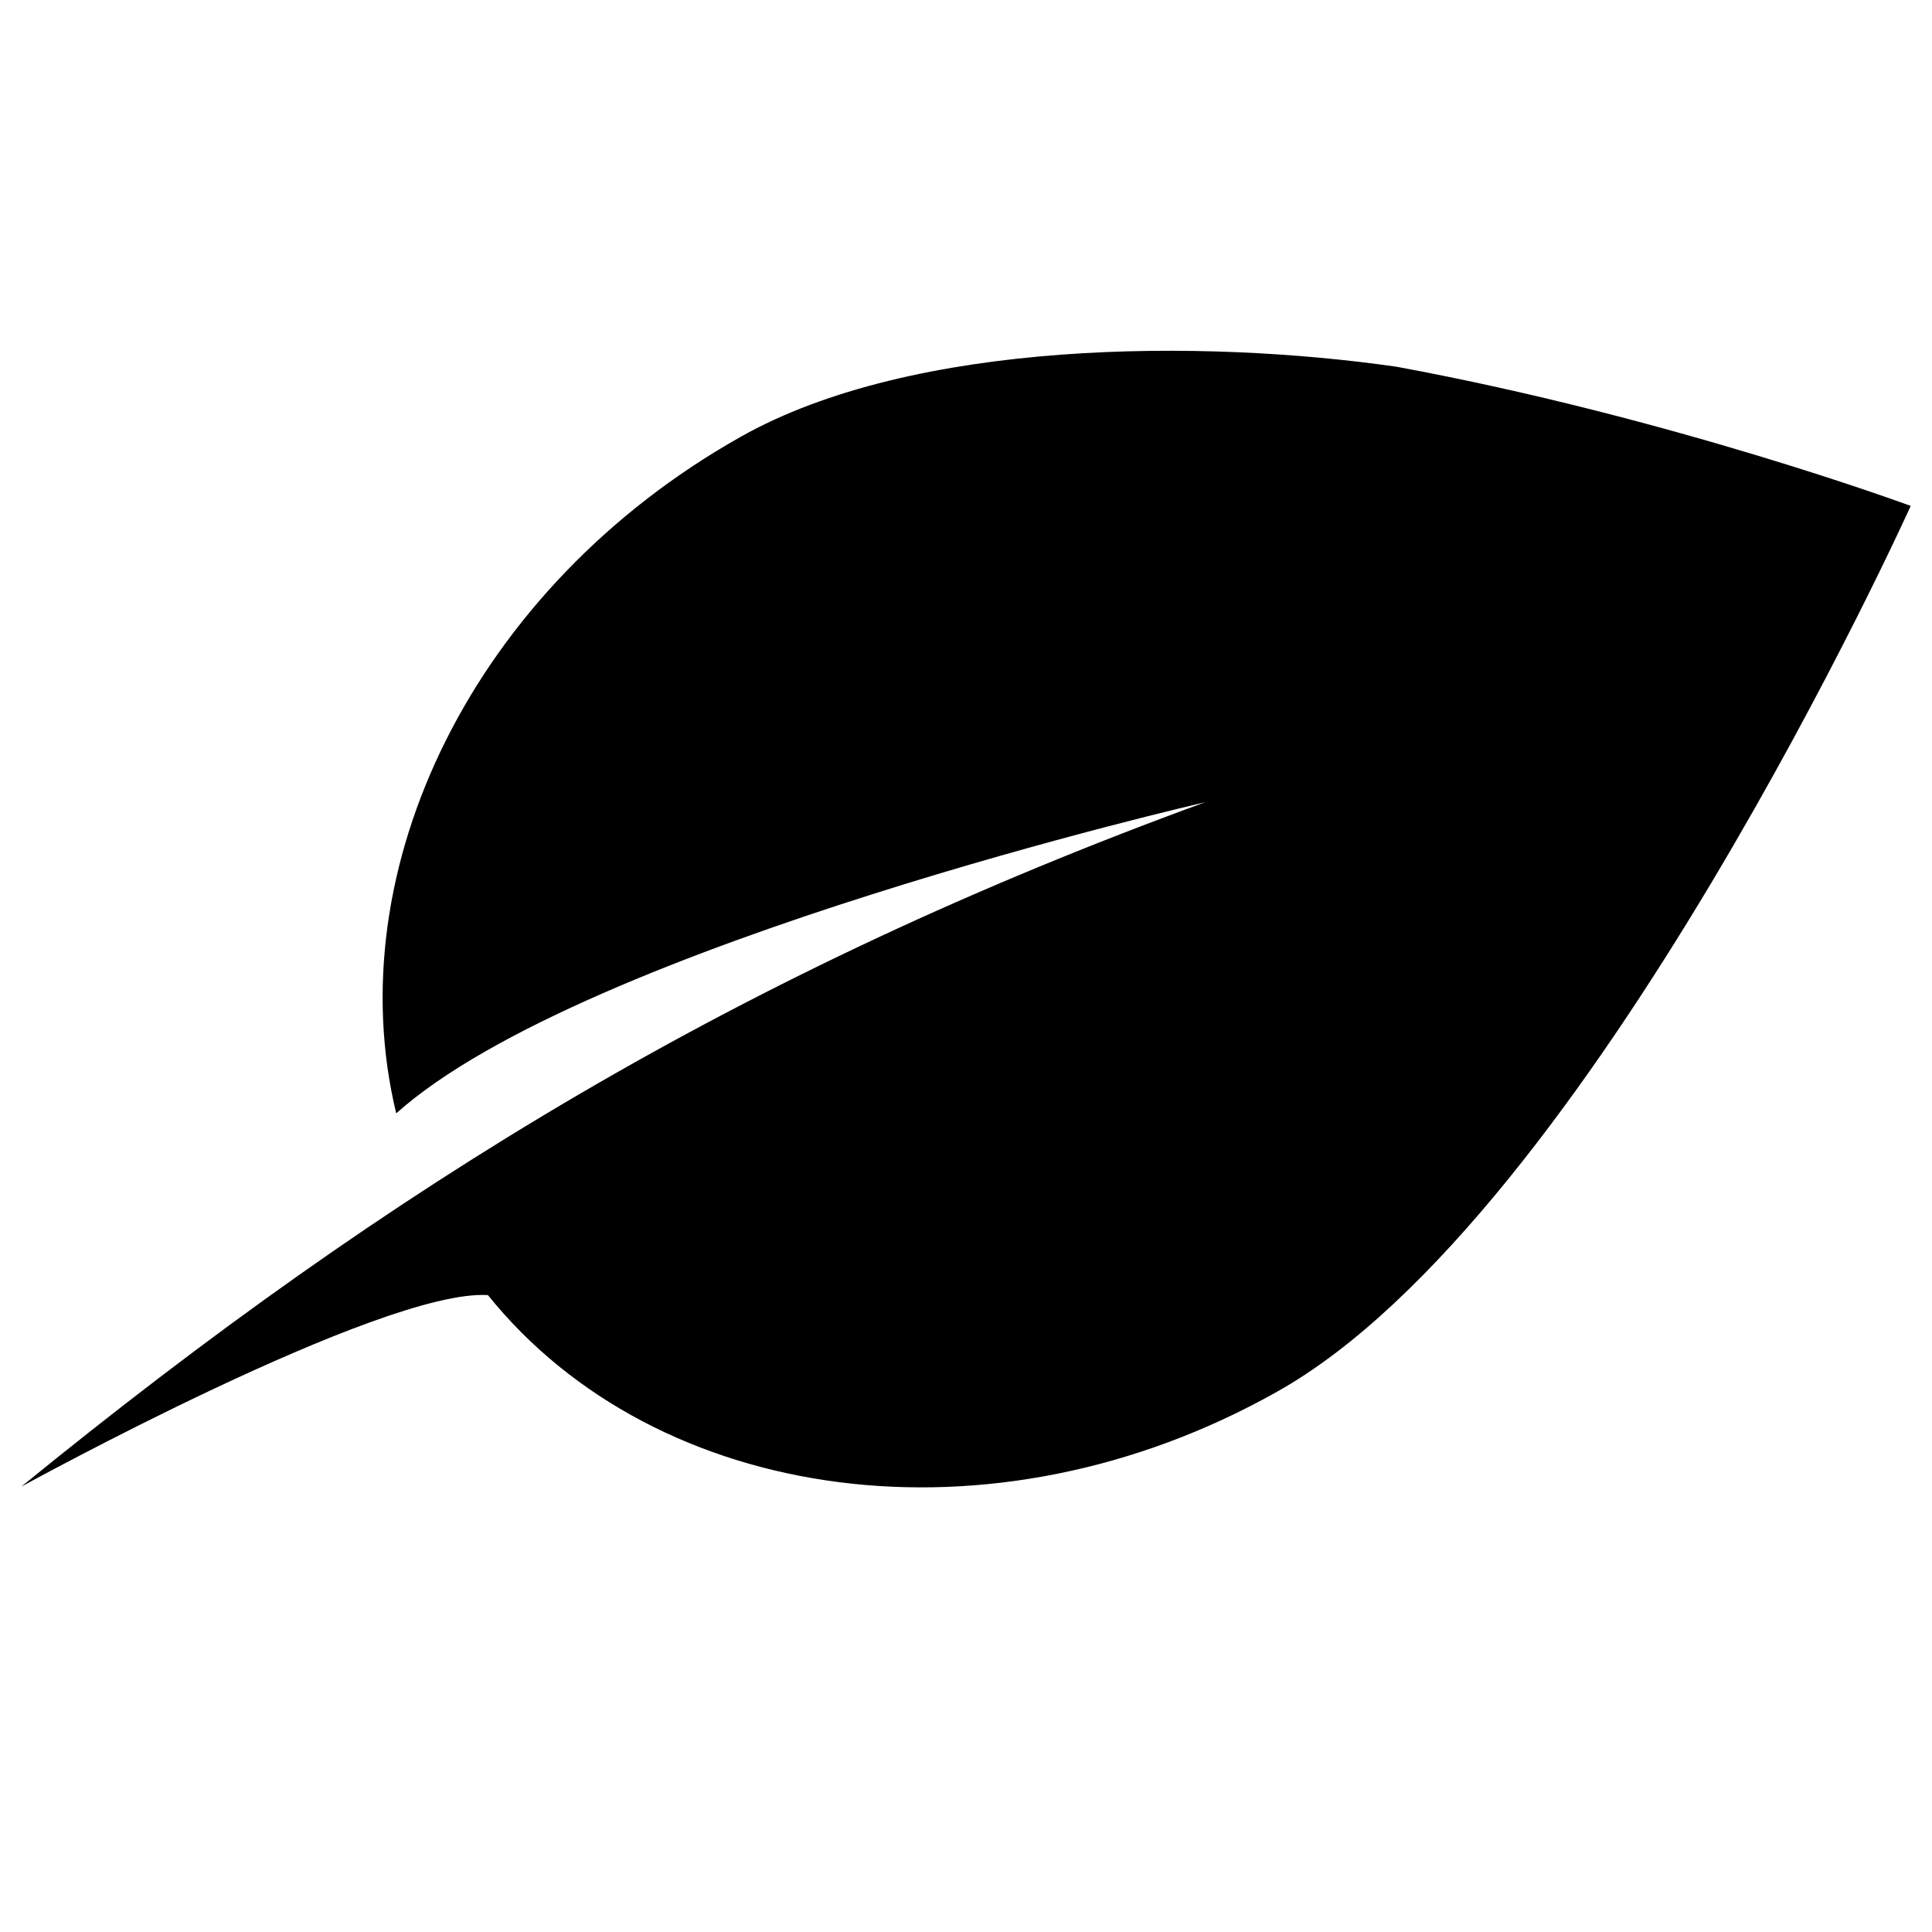
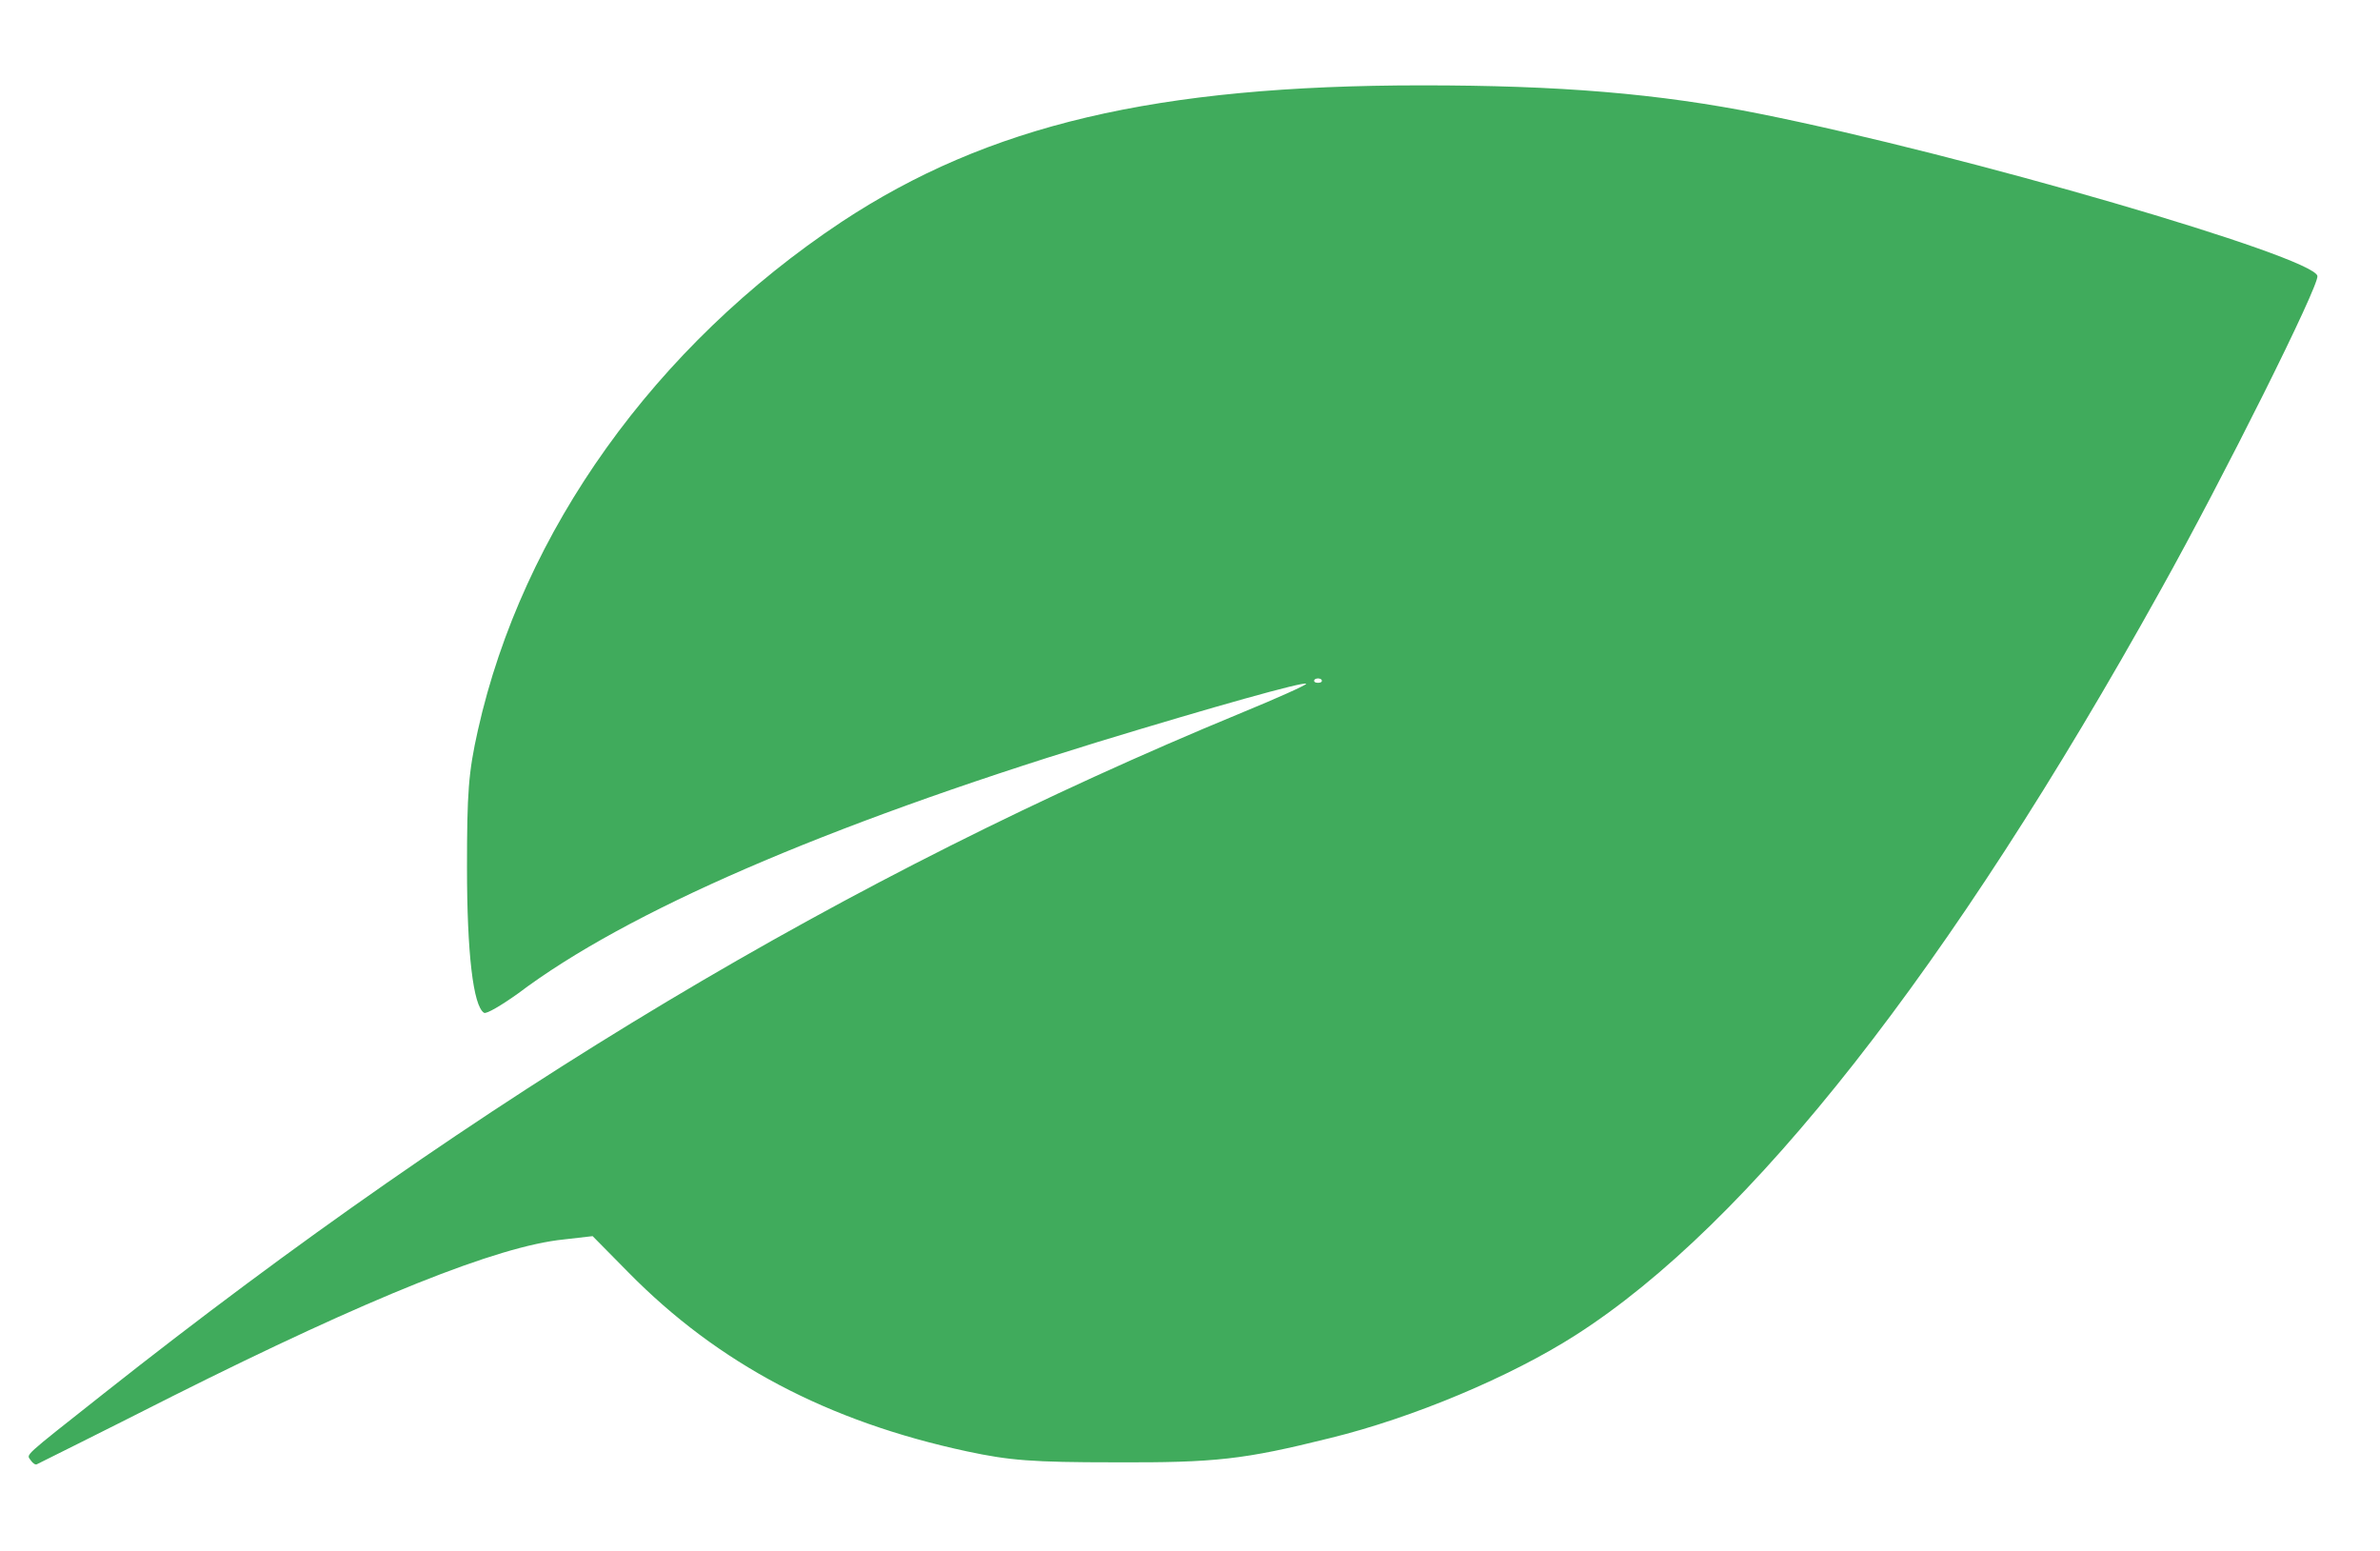
- <svg xmlns="http://www.w3.org/2000/svg" version="1.1" id="Layer_1" x="0px" y="0px" viewBox="0 0 118 118" style="enable-background:new 0 0 118 118;" xml:space="preserve">
-   <g>
-     <path d="M78,85c19.1-10.7,38.7-54.1,38.7-54.1s-14.6-5.4-31.4-8.5c-11.8-1.7-29.5-1.7-40.1,4.3c-16.3,9.2-24.6,26.4-21,41.3   c11.5-10.3,49.4-19,49.4-19C45.4,59.3,24,72.3,1.3,90.8c0,0,22-12.1,28.5-11.7C40.1,91.9,60.6,94.8,78,85z" />
+ <svg xmlns="http://www.w3.org/2000/svg" version="1.0" width="502px" height="327px" viewBox="0 0 5020 3270" preserveAspectRatio="xMidYMid meet">
+   <g id="layer1" fill="#40ab5c" stroke="none">
+     <path d="M65 3080 c-9 -14 -22 -2 155 -142 802 -634 1564 -1090 2397 -1434 78 -32 140 -60 138 -62 -5 -5 -194 48 -440 123 -576 177 -994 358 -1222 530 -35 25 -67 44 -72 41 -23 -14 -36 -127 -36 -306 0 -158 3 -201 23 -290 94 -420 374 -811 767 -1072 309 -204 663 -288 1225 -288 288 0 497 17 712 60 430 86 1168 301 1176 342 4 20 -197 423 -331 663 -443 797 -866 1336 -1234 1571 -136 87 -342 174 -518 217 -181 45 -240 52 -455 51 -173 0 -221 -4 -310 -23 -294 -63 -525 -185 -714 -377 l-76 -77 -61 7 c-139 14 -409 122 -824 330 -154 78 -283 142 -287 144 -3 2 -9 -2 -13 -8z m2722 -1647 c-4 -3 -10 -3 -14 0 -3 4 0 7 7 7 7 0 10 -3 7 -7z" />
  </g>
</svg>
